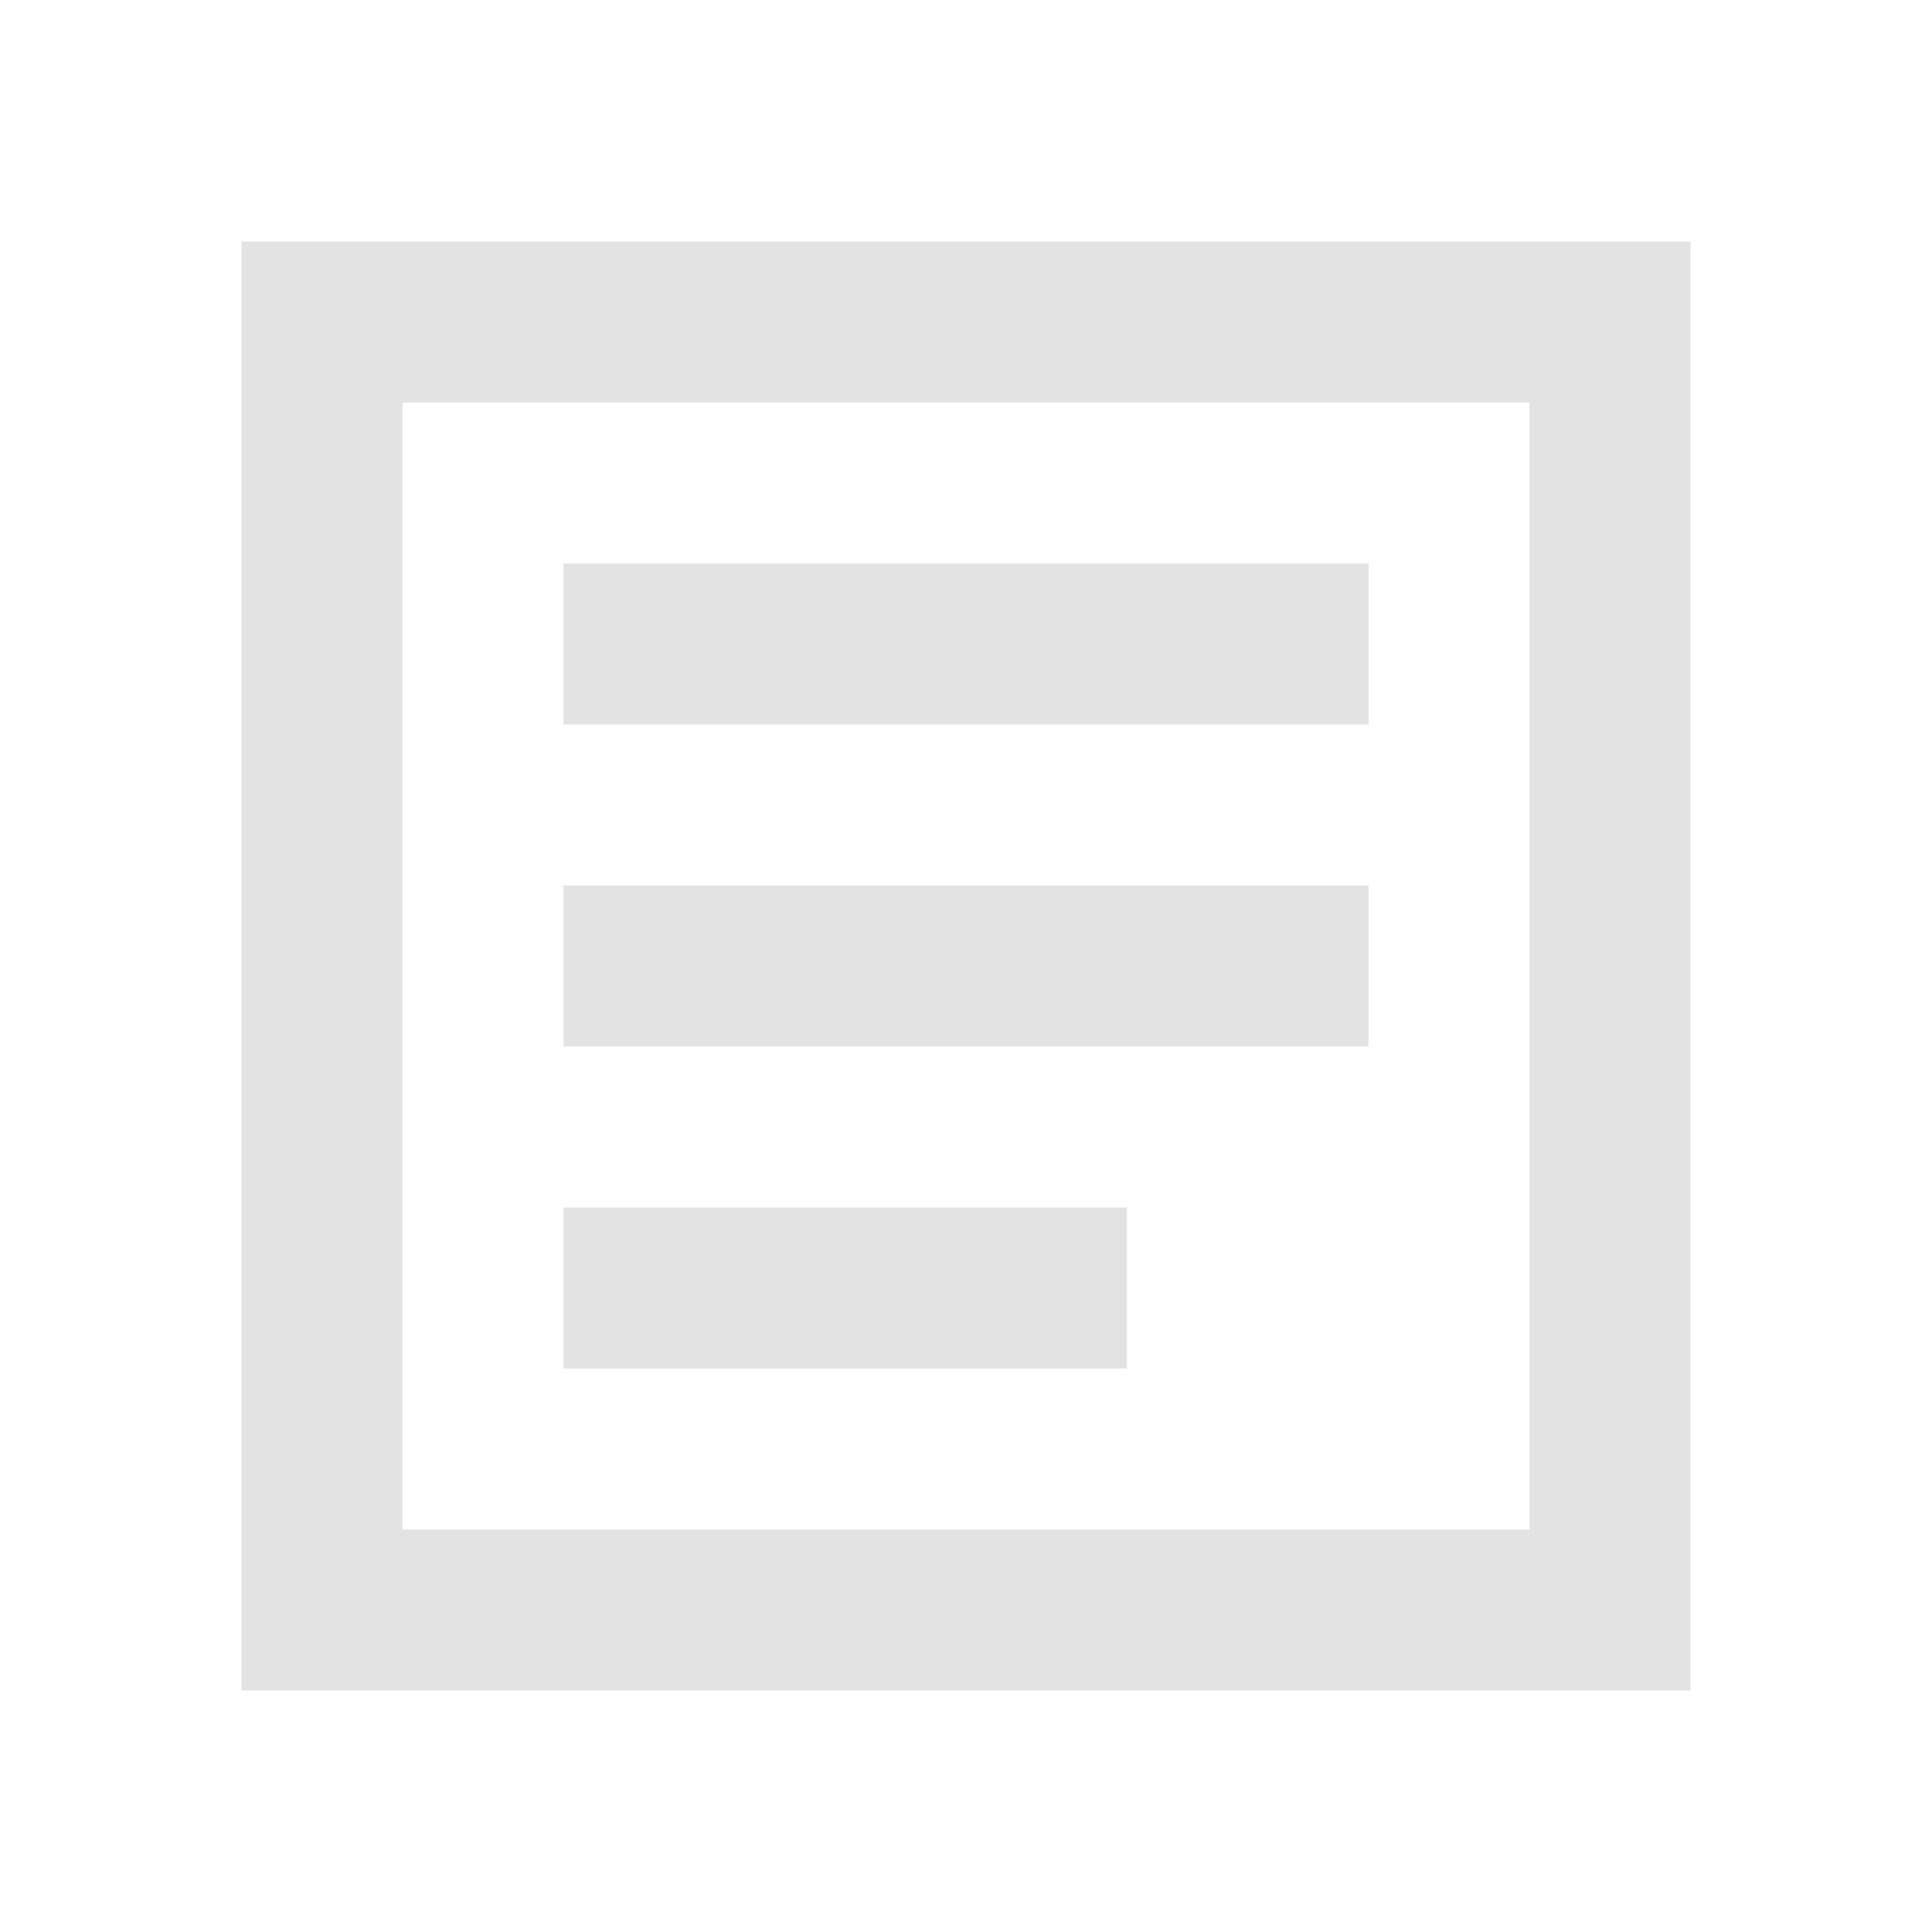
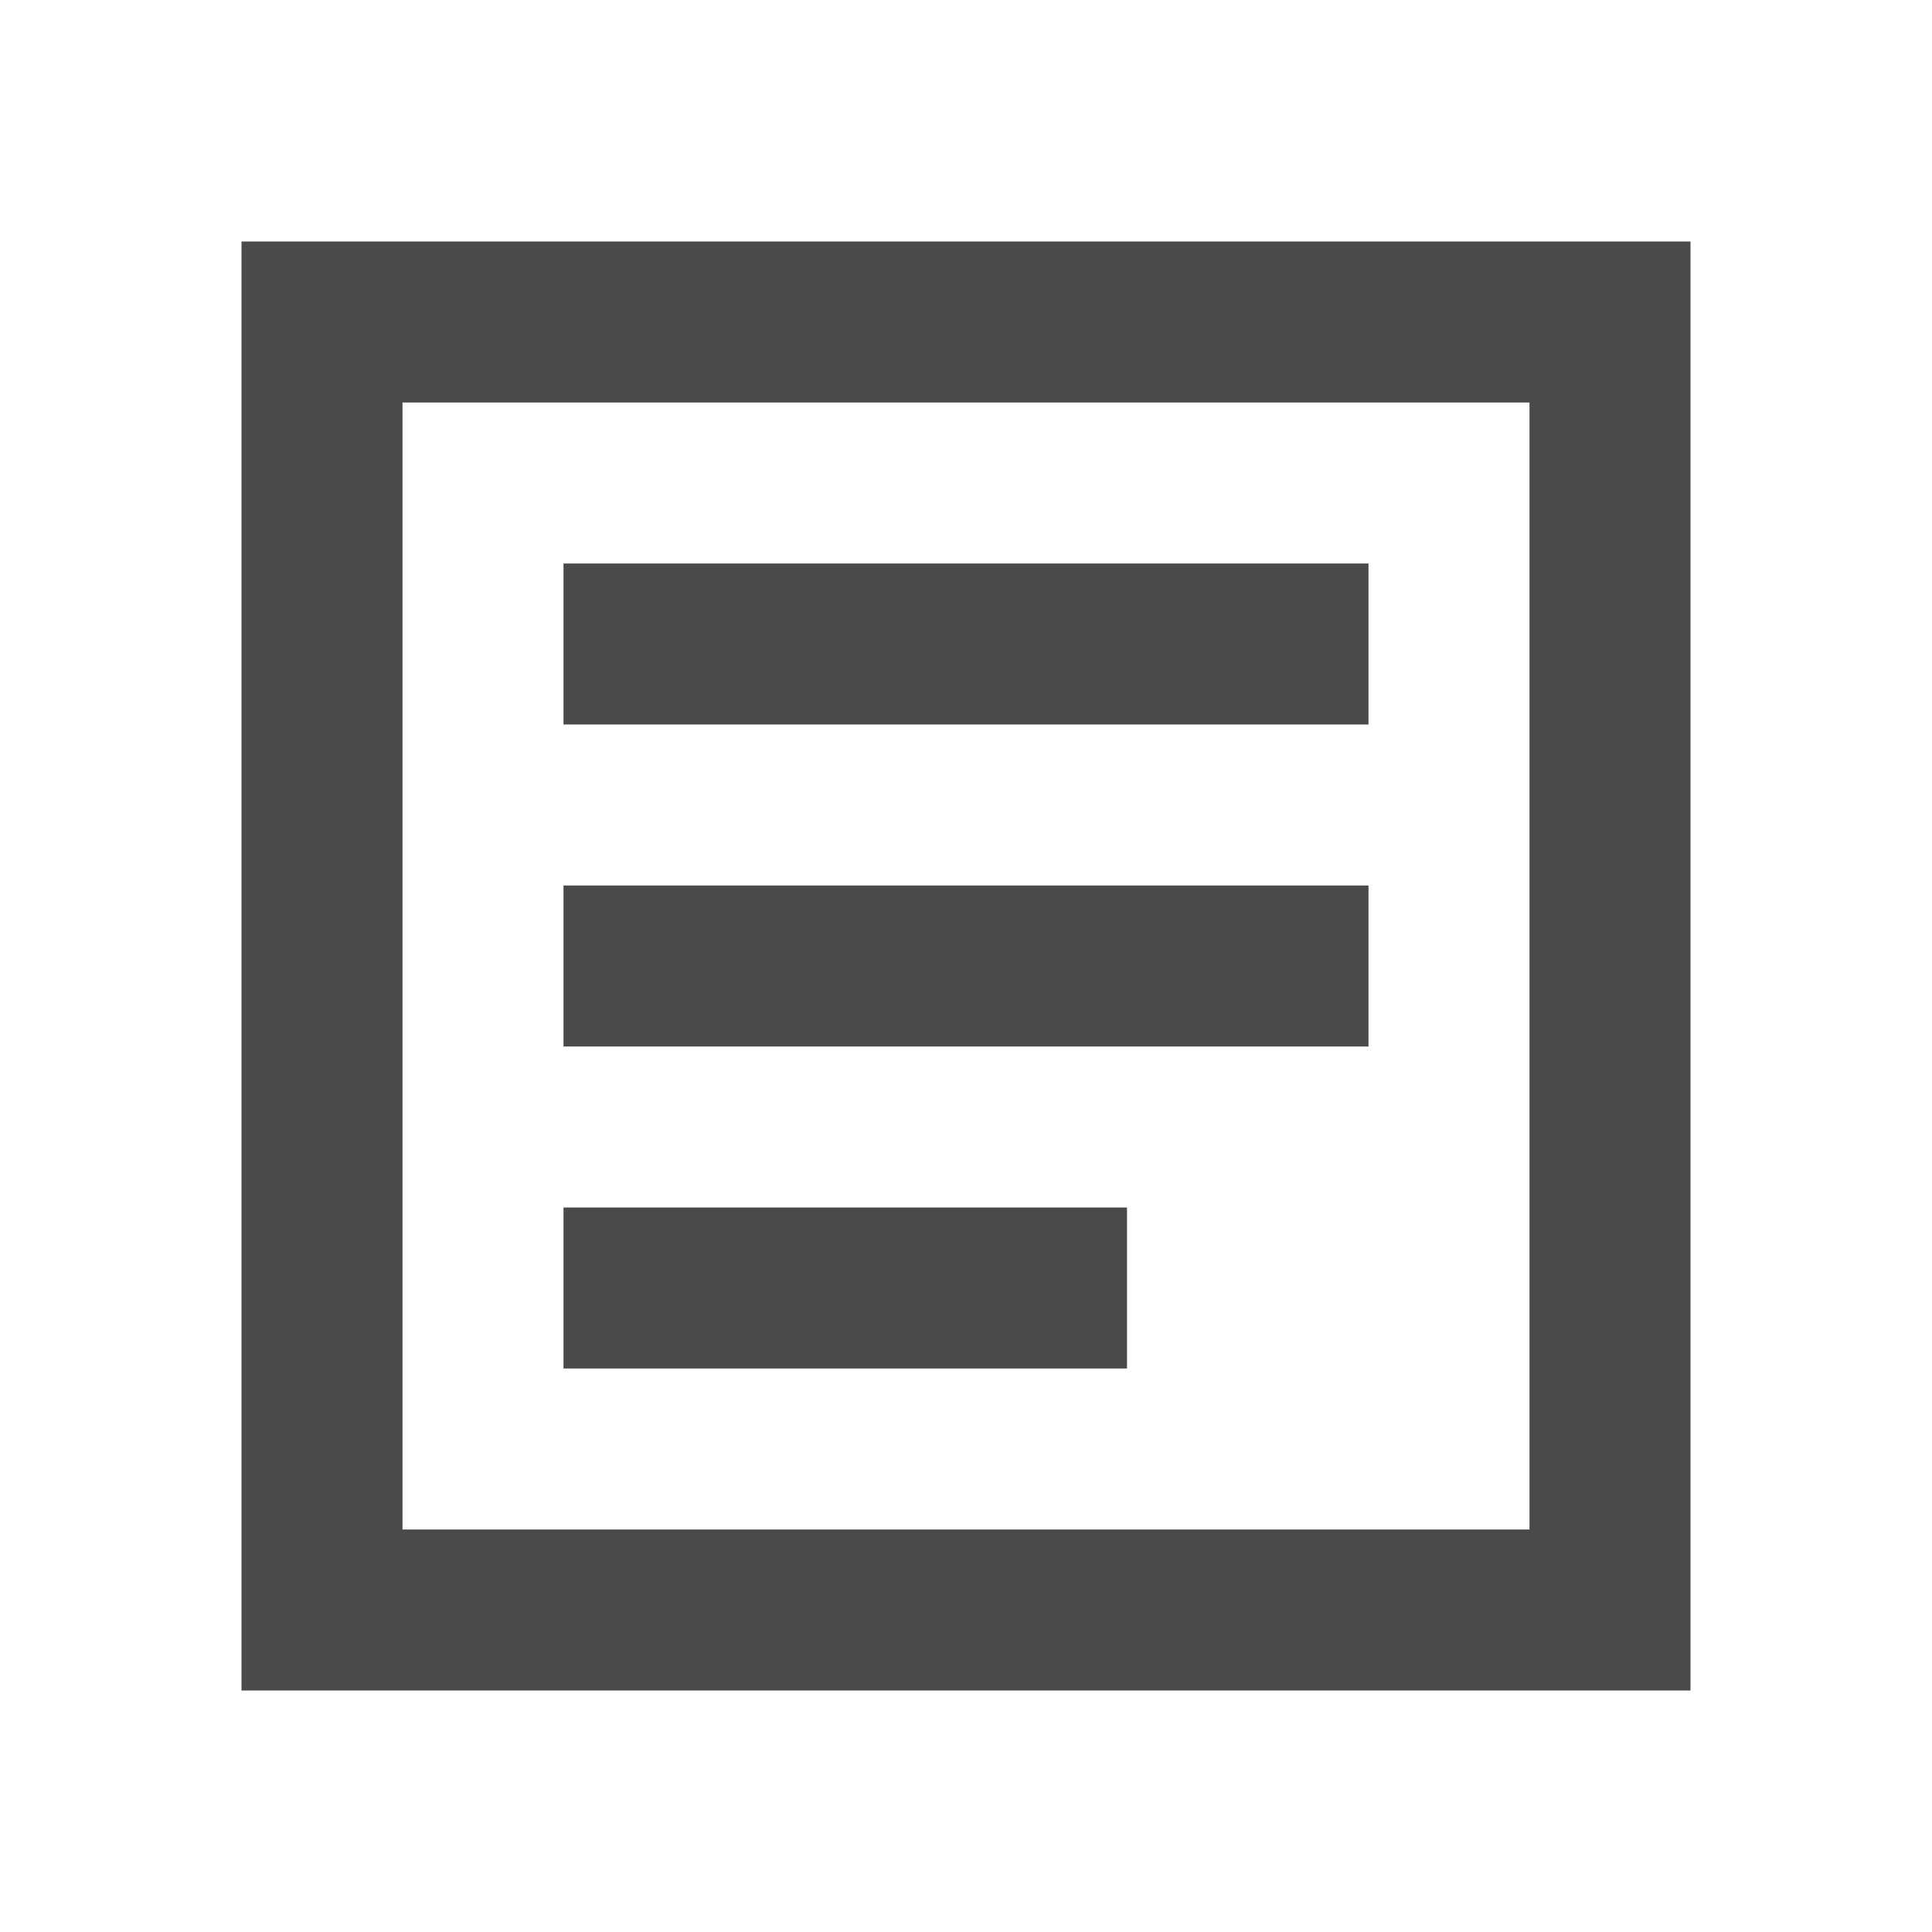
- <svg xmlns="http://www.w3.org/2000/svg" height="24px" viewBox="0 -960 960 960" width="24px" fill="#e3e3e3">
+ <svg xmlns="http://www.w3.org/2000/svg" height="24px" viewBox="0 -960 960 960" width="24px" fill="#4A4A4A">
  <path d="M280-280h280v-80H280v80Zm0-160h400v-80H280v80Zm0-160h400v-80H280v80ZM120-120v-720h720v720H120Zm80-80h560v-560H200v560Zm0 0v-560 560Z" />
</svg>
